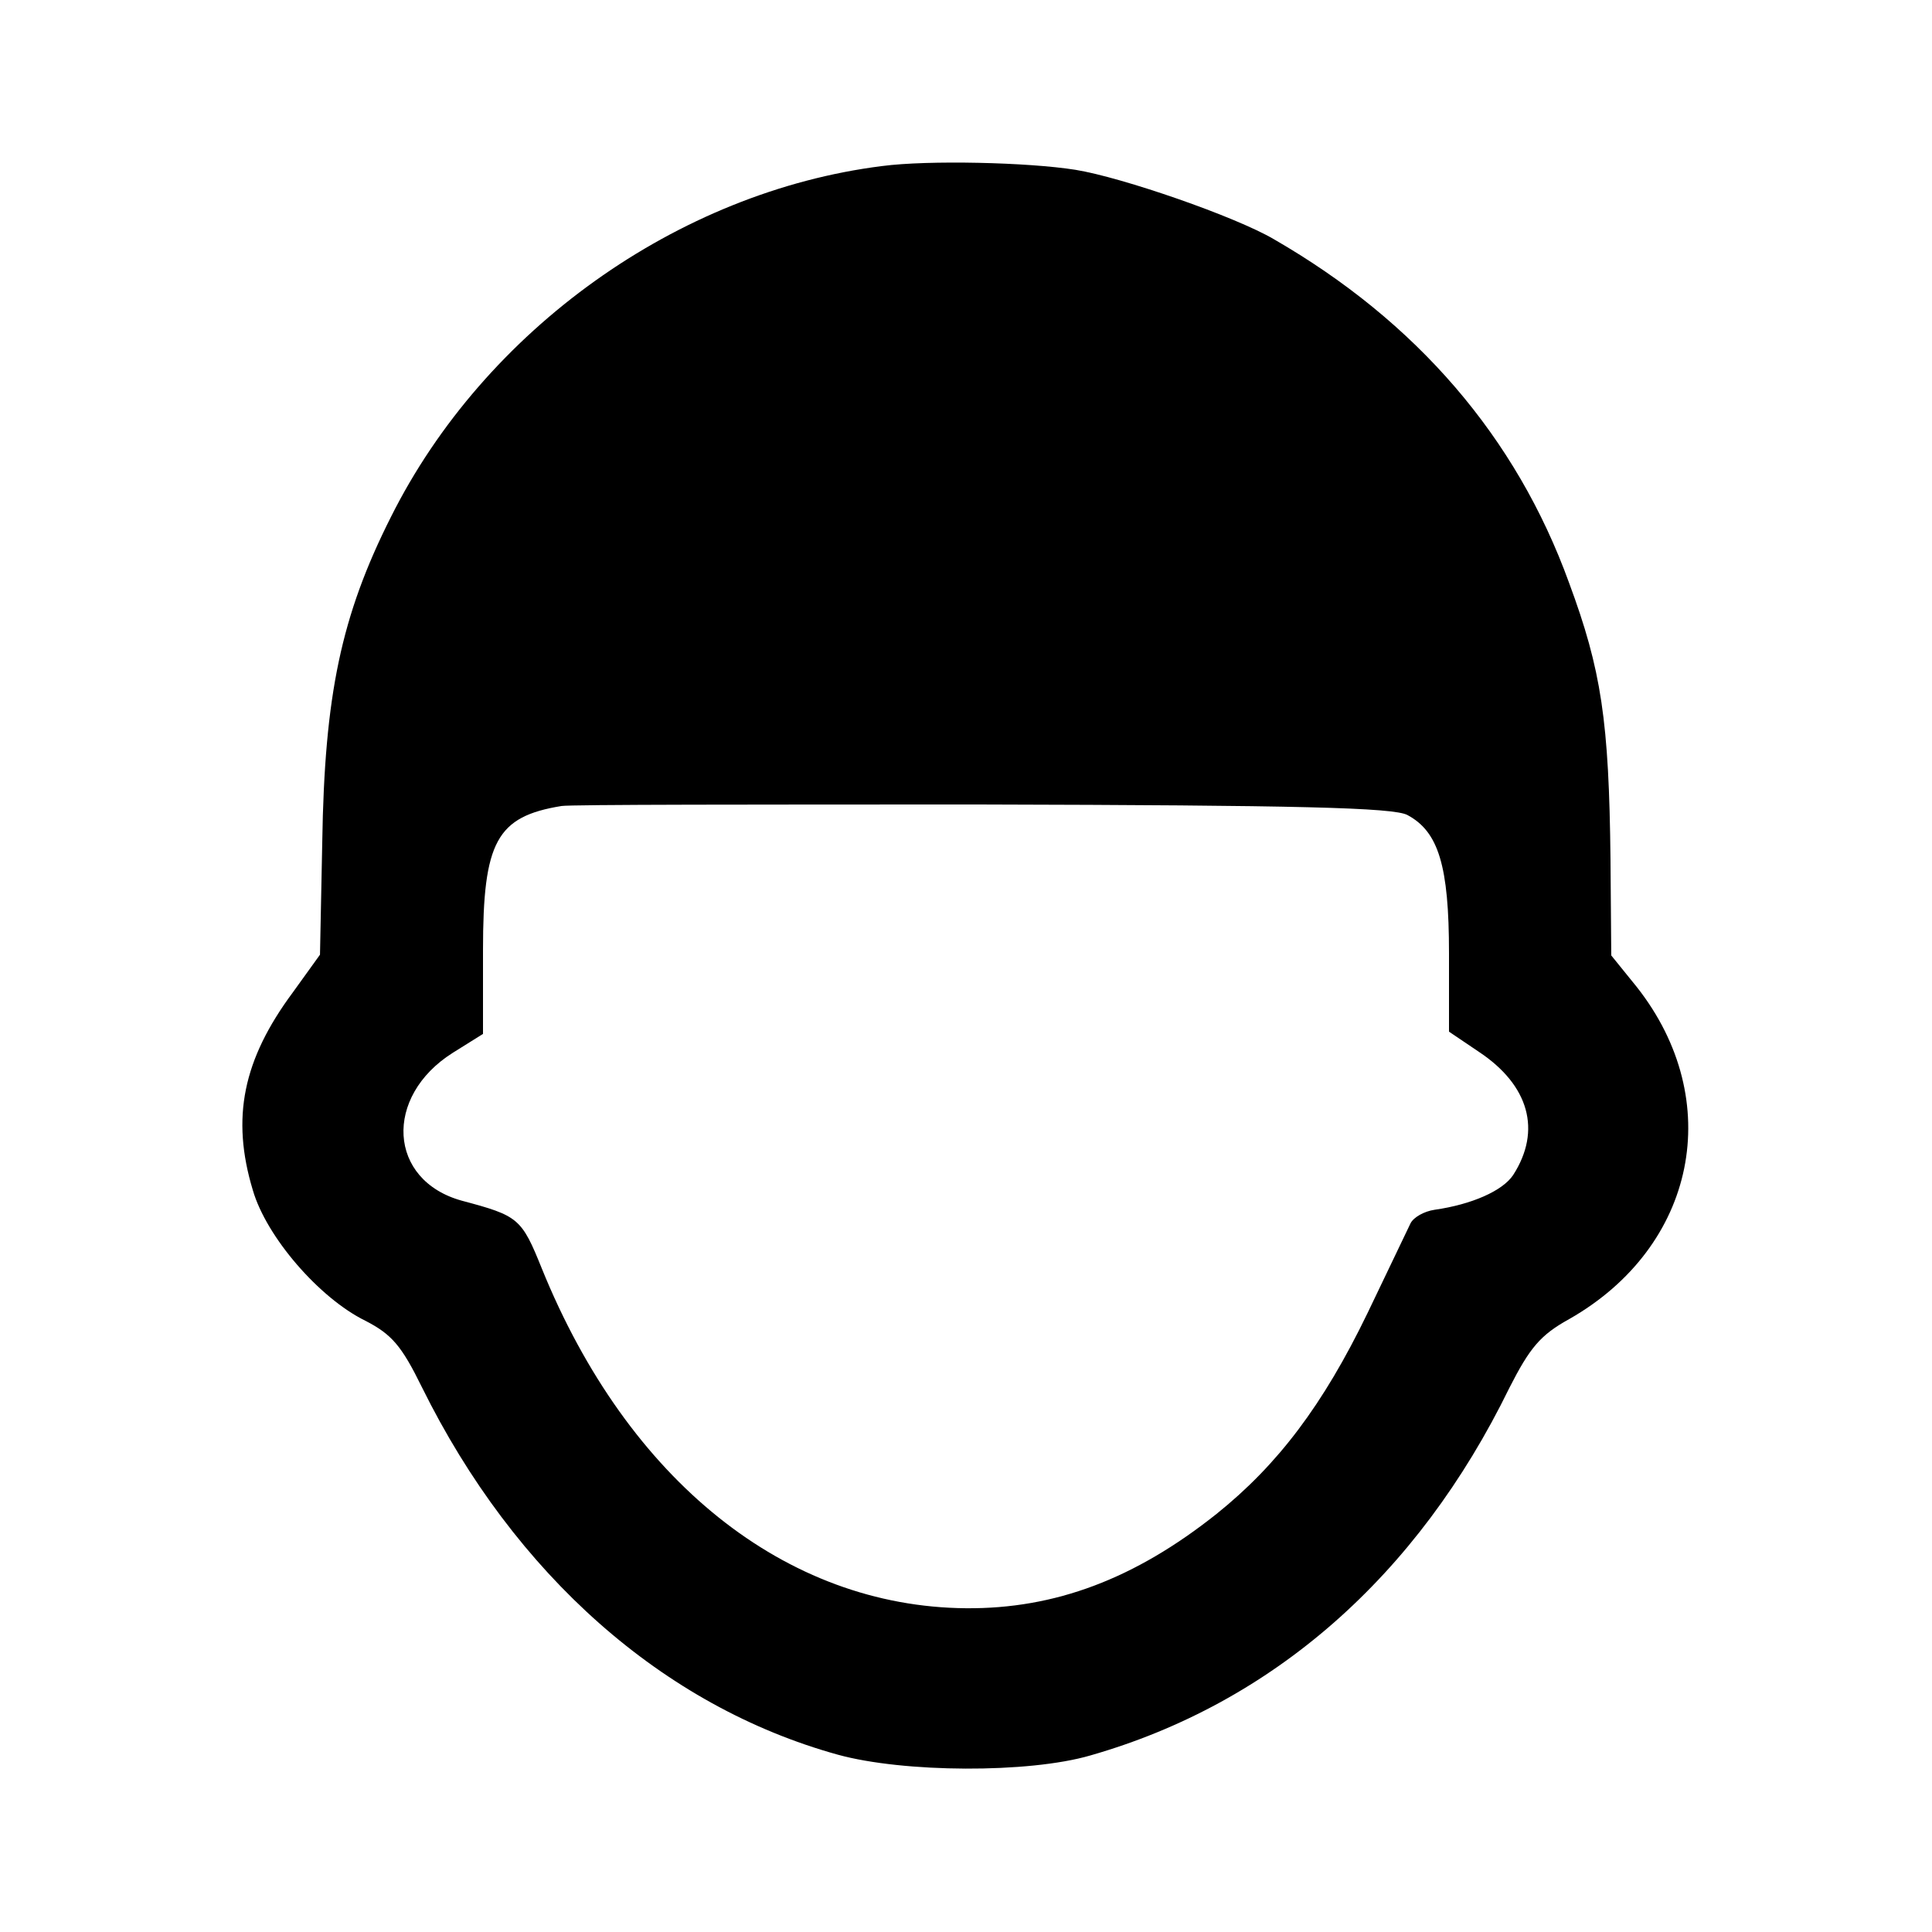
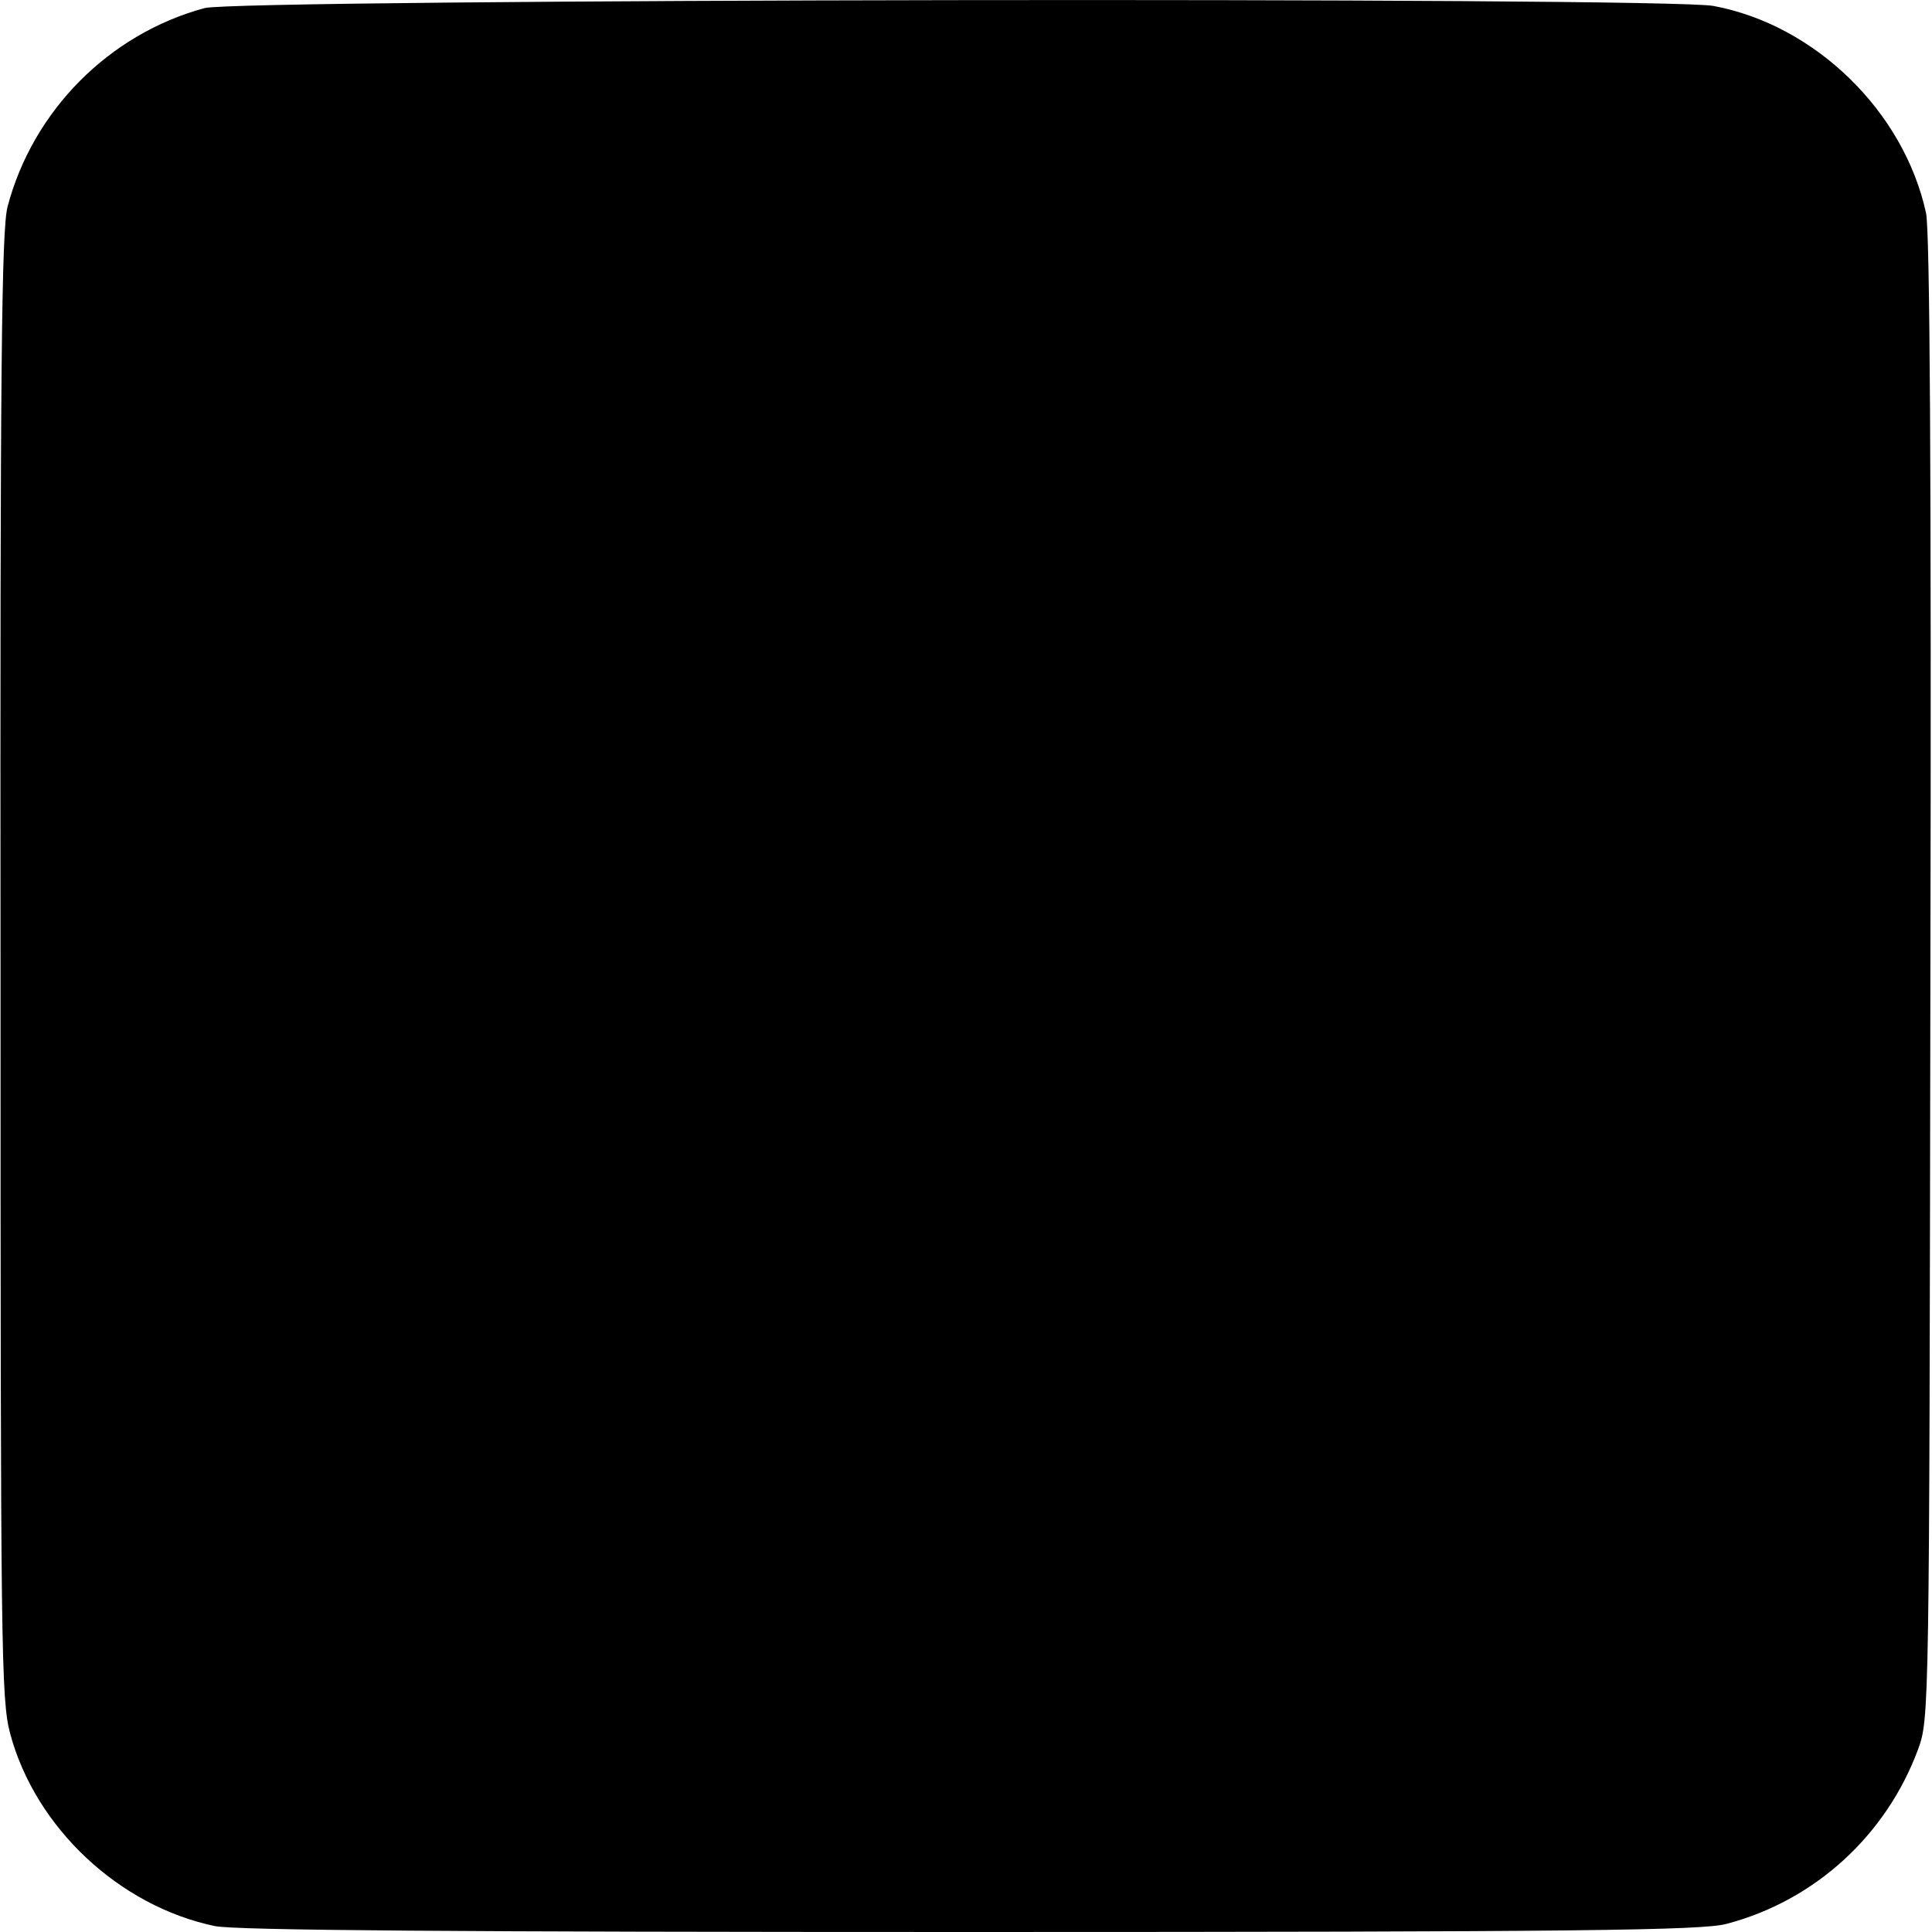
- <svg xmlns="http://www.w3.org/2000/svg" version="1.0" width="256pt" height="256pt" viewBox="0 0 256 256" preserveAspectRatio="xMidYMid meet">
-   <g transform="translate(0,256) scale(0.1,-0.1)" fill="#000000" stroke="none">
-     <path d="M1169 2340 c-271 -34 -527 -217 -651 -465 -66 -131 -88 -236 -91 -431 l-3 -149 -36 -50 c-66 -89 -82 -166 -53 -262 18 -62 88 -143 149 -173 35 -18 48 -33 75 -88 123 -249 320 -423 551 -487 87 -24 253 -25 335 -1 241 69 433 237 555 487 27 53 41 70 79 91 169 96 208 290 90 440 l-34 42 -1 127 c-2 184 -12 251 -55 367 -70 193 -202 346 -391 455 -51 30 -201 82 -263 92 -63 10 -195 13 -256 5z m696 -860 c41 -22 55 -67 55 -183 l0 -104 40 -27 c66 -44 83 -104 45 -163 -14 -21 -55 -39 -104 -46 -14 -2 -28 -10 -32 -18 -4 -8 -29 -61 -57 -119 -59 -122 -119 -201 -200 -266 -108 -86 -214 -126 -332 -125 -239 2 -448 169 -562 450 -27 67 -31 70 -106 90 -98 27 -104 138 -12 196 l40 25 0 111 c0 144 18 177 104 191 11 2 262 2 558 2 417 -1 545 -4 563 -14z" />
+ <svg xmlns="http://www.w3.org/2000/svg" version="1.0" width="358pt" height="358pt" viewBox="0 0 358 358" preserveAspectRatio="xMidYMid meet">
+   <g transform="translate(0,358) scale(0.1,-0.1)" fill="#000000" stroke="none">
+     <path d="M379 3565 c-177 -48 -318 -190 -365 -368 -11 -43 -14 -288 -13 -1407 0 -1278 1 -1359 18 -1423 47 -174 202 -319 379 -356 38 -8 452 -11 1400 -11 1132 0 1356 3 1401 15 164 43 296 164 355 323 21 57 21 66 23 1427 2 946 -1 1385 -8 1420 -41 189 -206 349 -394 384 -91 17 -2734 13 -2796 -4z" />
  </g>
</svg>
